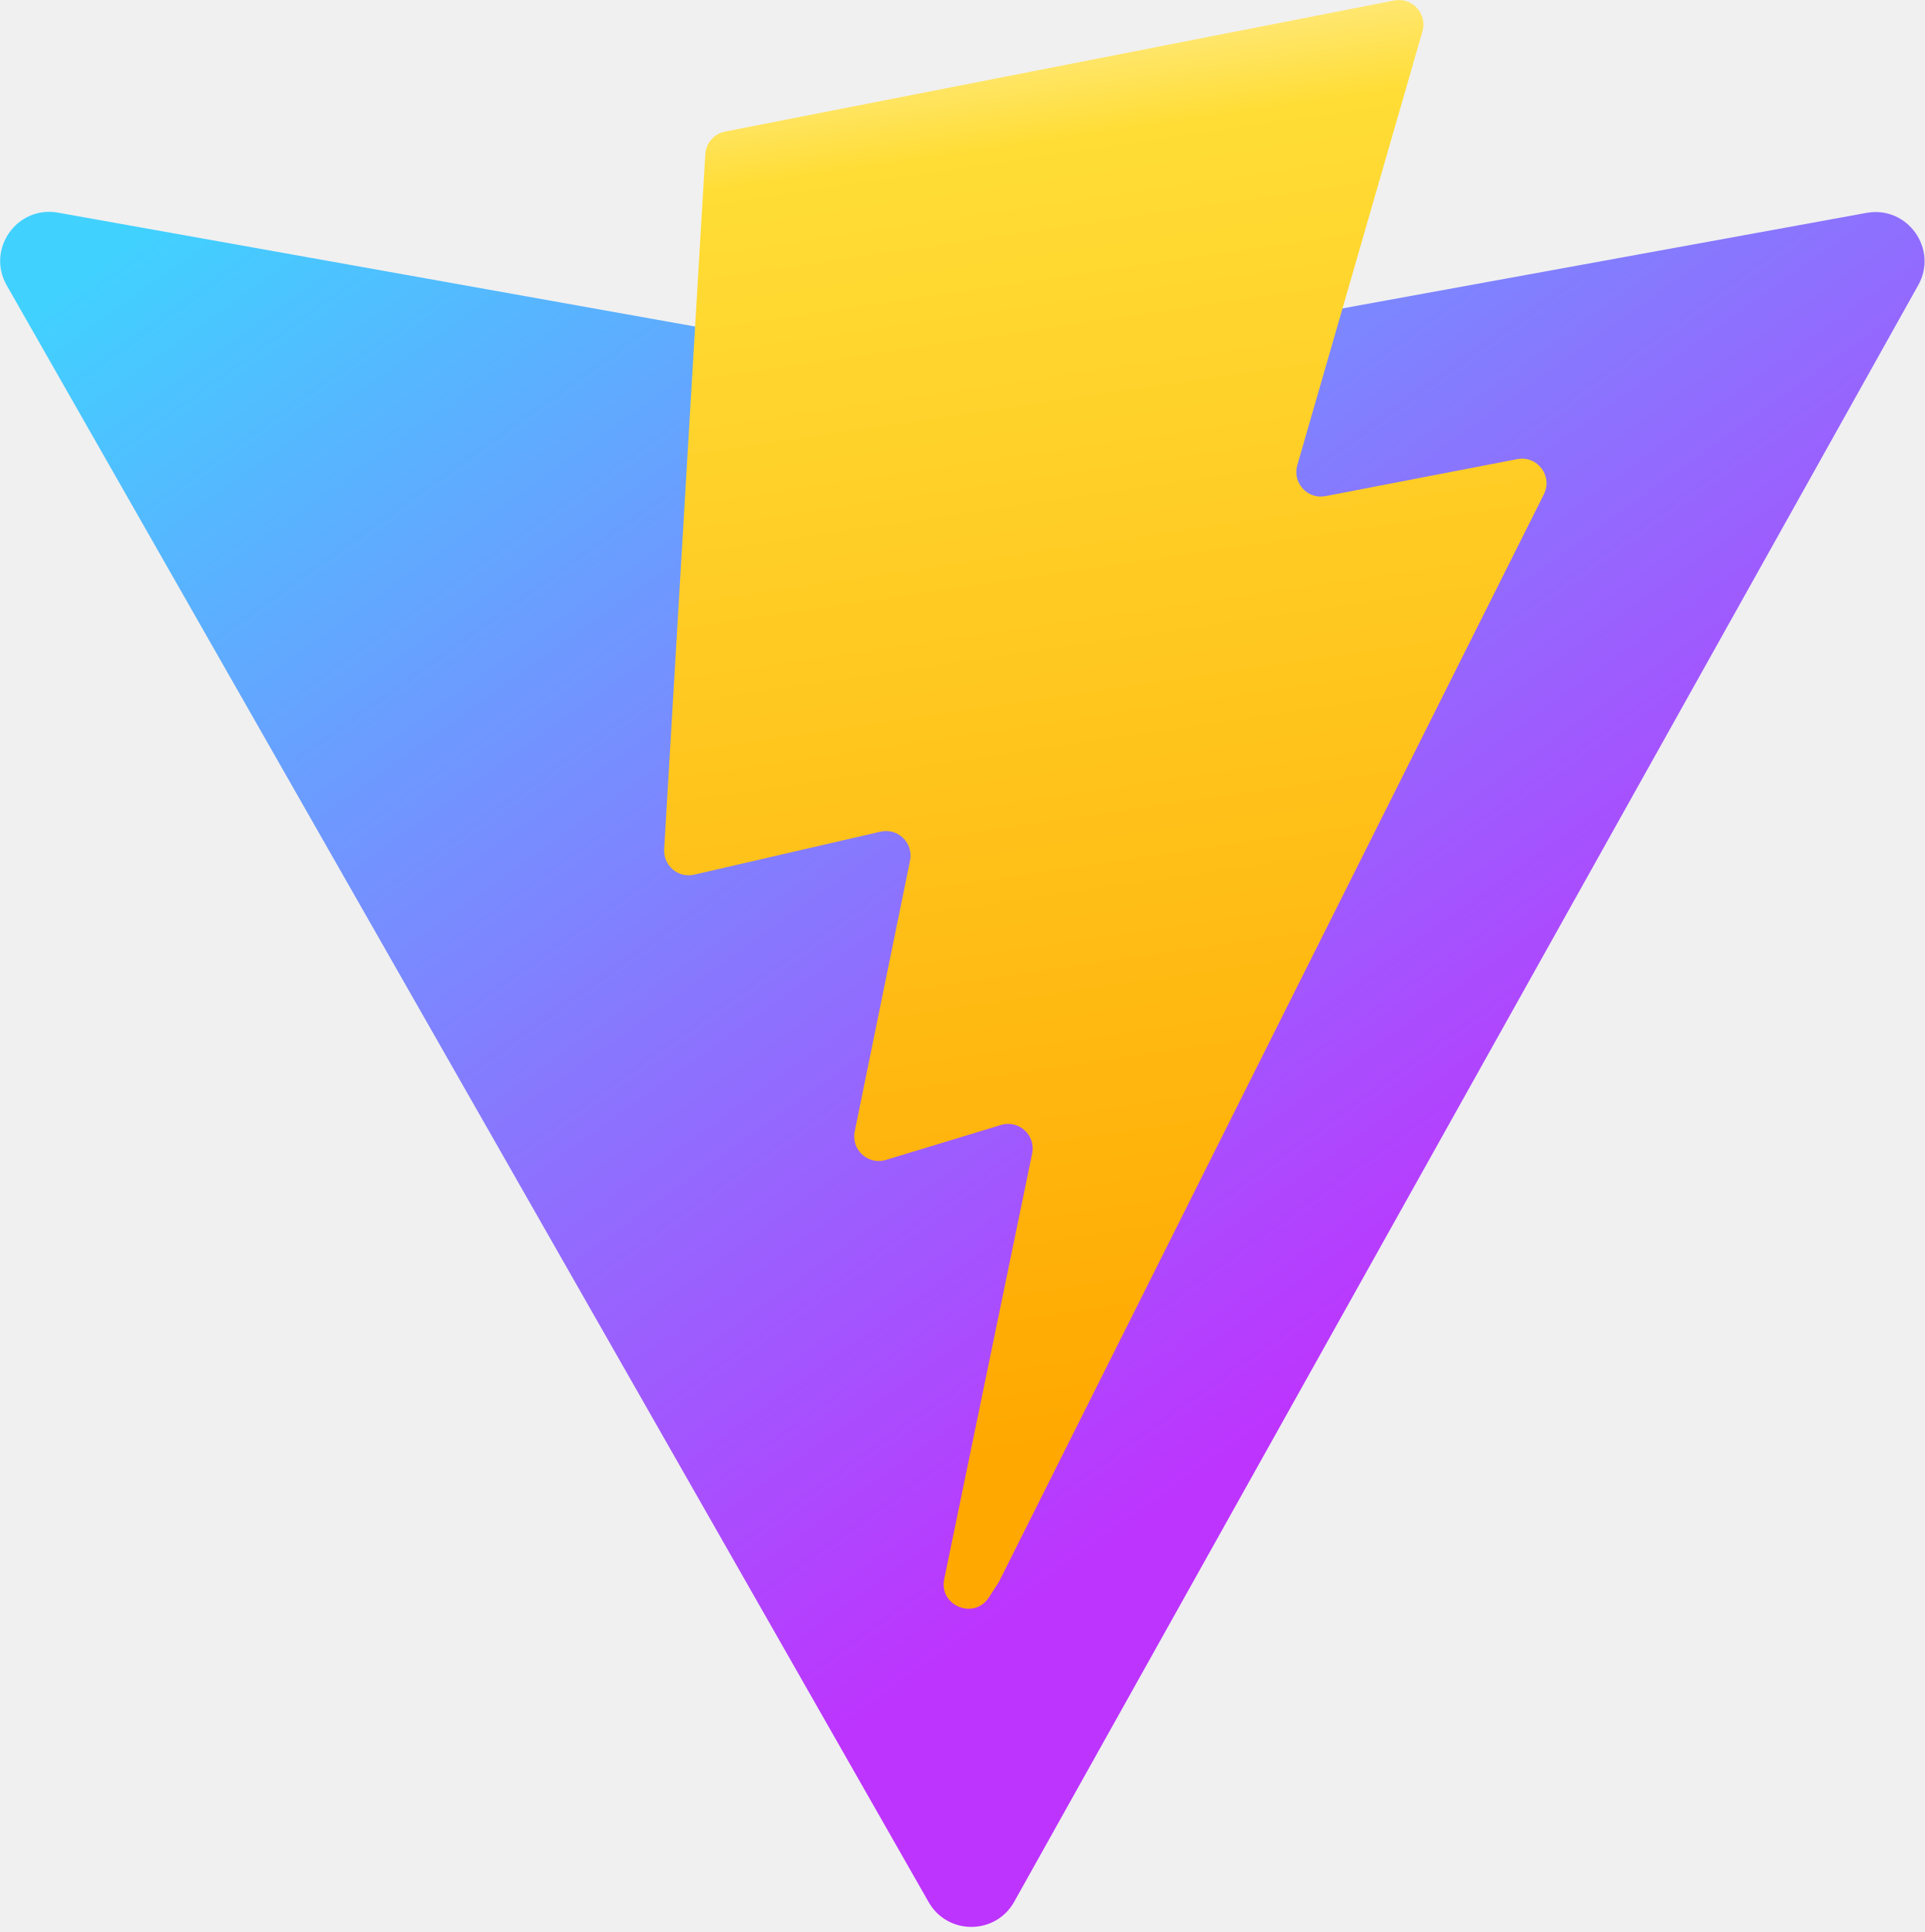
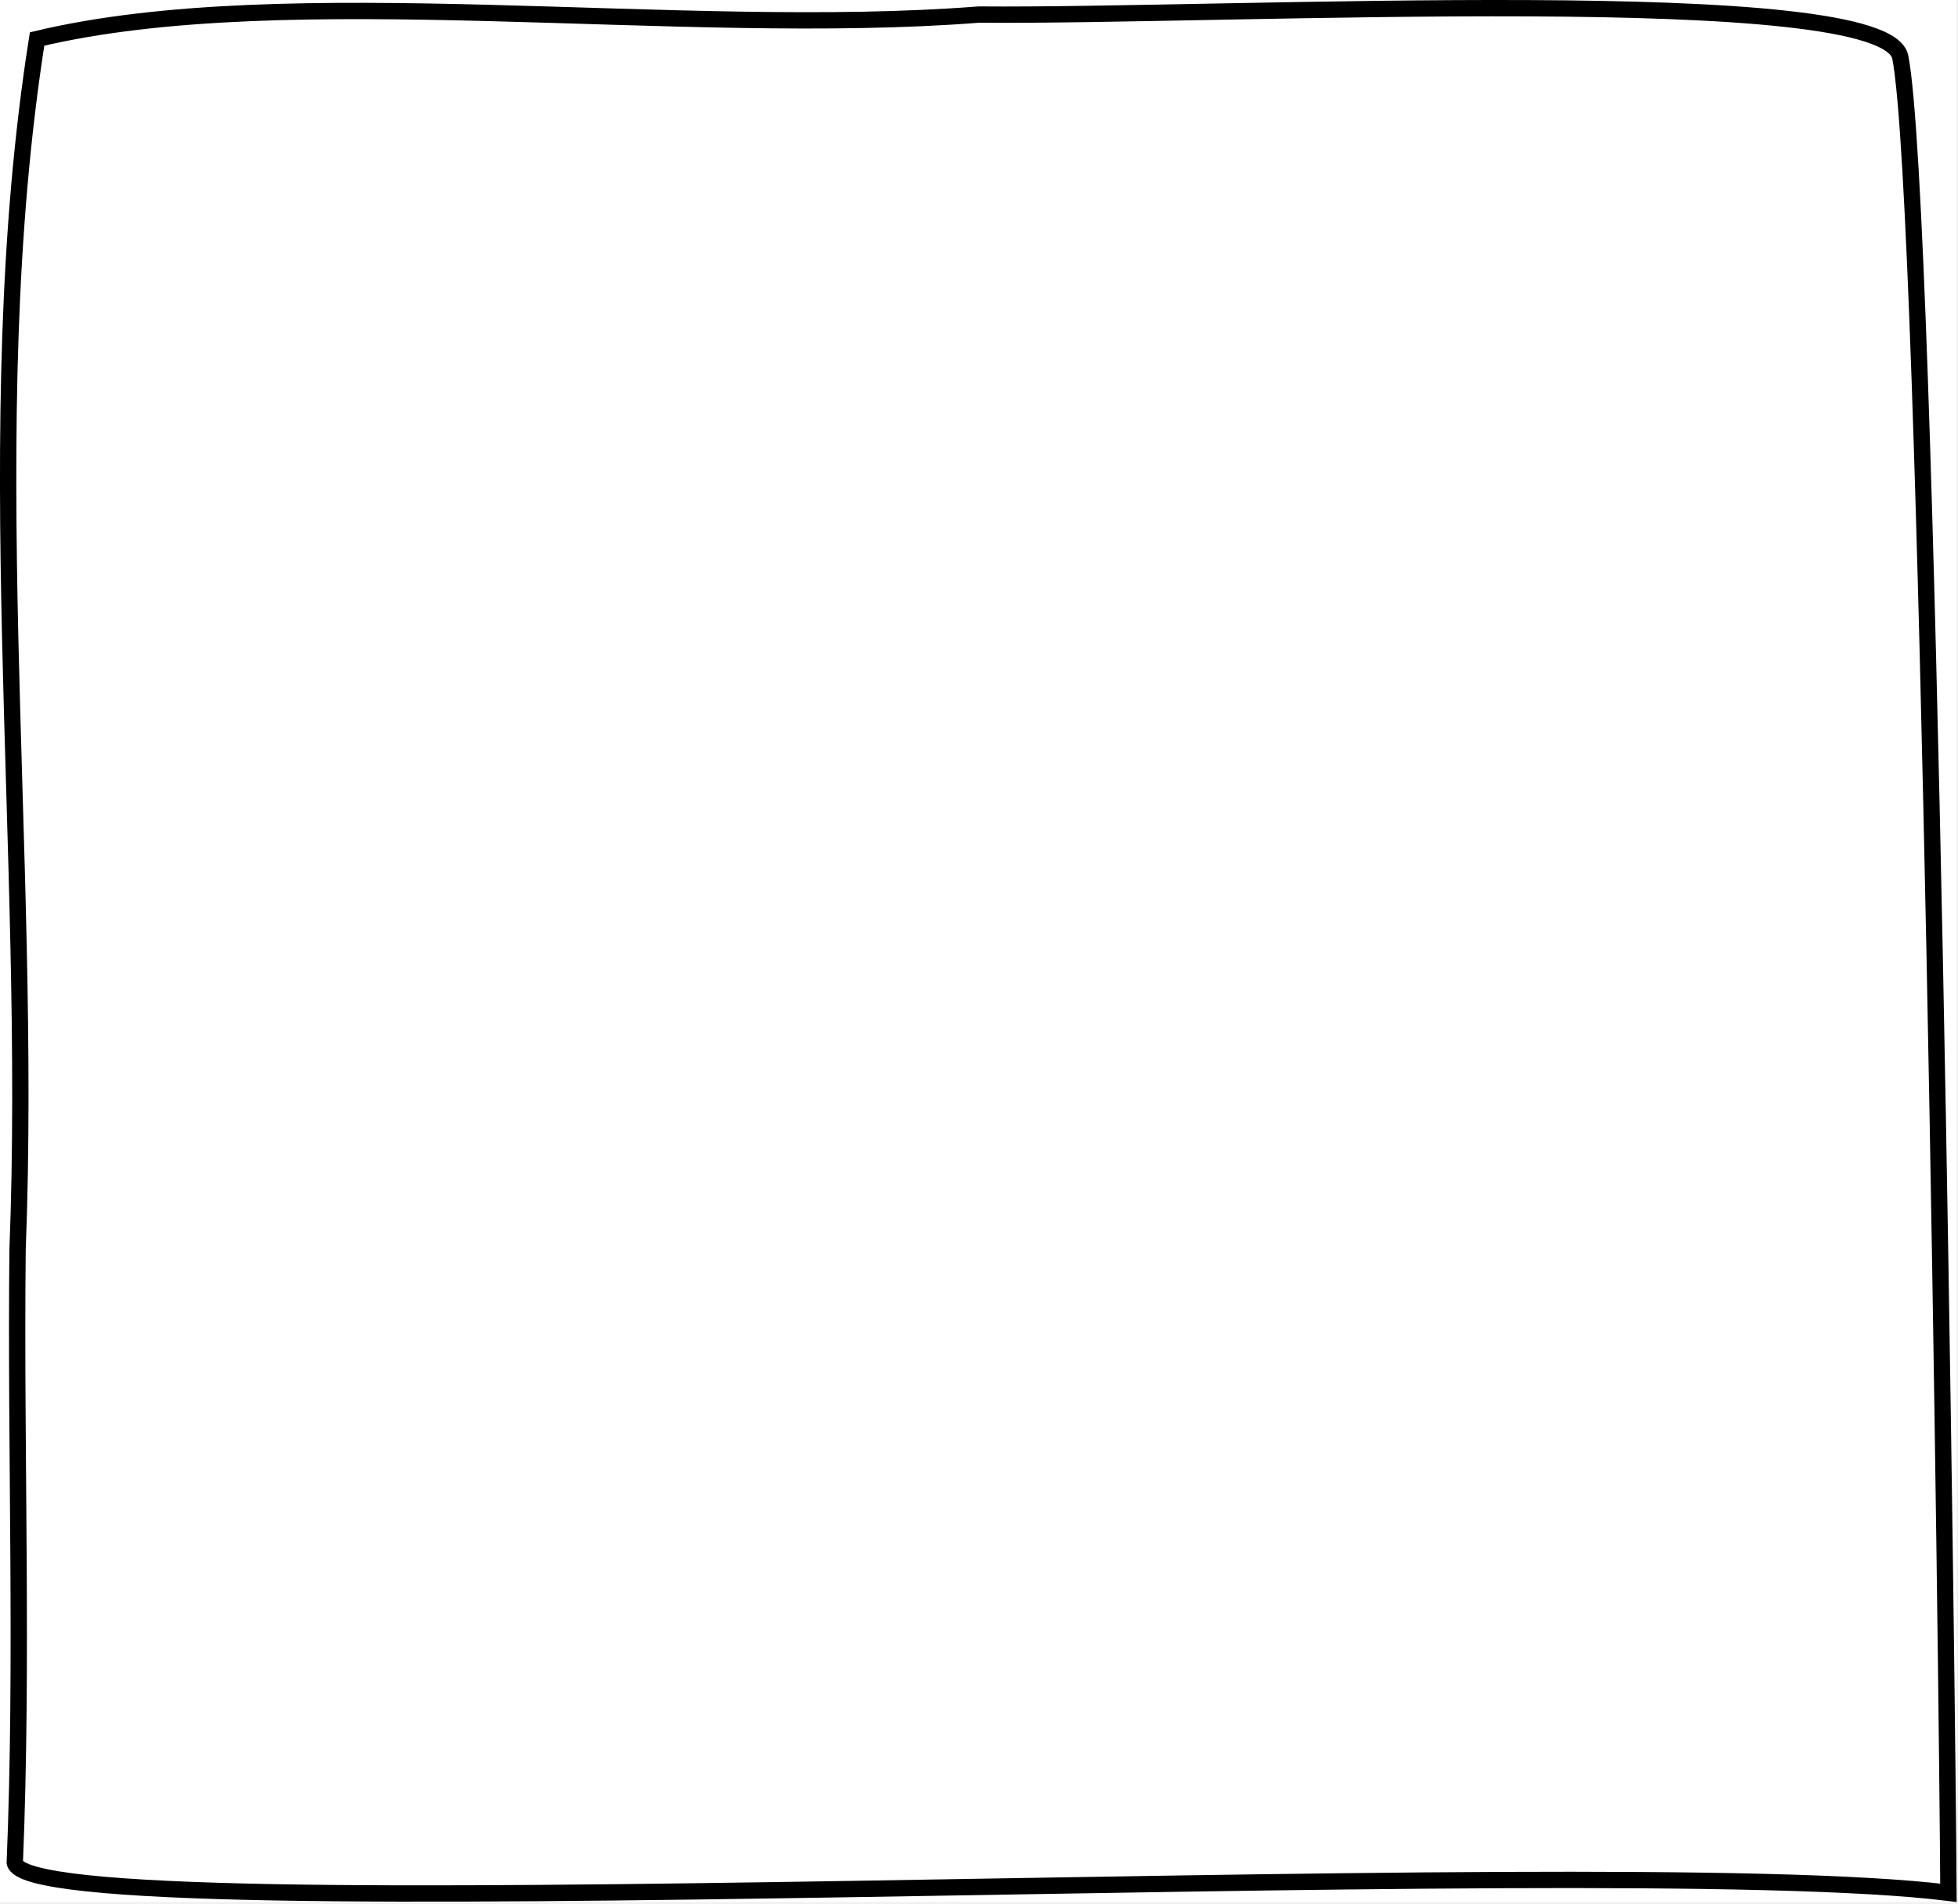
- <svg xmlns="http://www.w3.org/2000/svg" aria-hidden="true" role="img" class="iconify iconify--logos" width="31.88" height="32" preserveAspectRatio="xMidYMid meet" viewBox="0 0 256 257">
+ <svg xmlns="http://www.w3.org/2000/svg" width="360" height="350" viewBox="0 0 360 350" fill="none">
+   <g clip-path="url(#clip0_218_7)">
+     <rect width="359.75" height="349.7" fill="white" />
+     <path d="M358.24 348C293.24 340 5.08 356 2.72 342.45C4.26 304.97 2.83 267.35 3.23 229.83C6.09 156.28 -4.42 78.34 6.82 7.17C53.11 -3.89 125.13 6.98 179.94 2.68C226.11 3.08 346.94 -3.46 349.4 10.56C354.62 37.55 358.08 312.35 358.24 348Z" stroke="black" stroke-width="3" stroke-miterlimit="10" />
+   </g>
  <defs>
-     <linearGradient id="IconifyId1813088fe1fbc01fb466" x1="-.828%" x2="57.636%" y1="7.652%" y2="78.411%">
-       <stop offset="0%" stop-color="#41D1FF" />
-       <stop offset="100%" stop-color="#BD34FE" />
-     </linearGradient>
-     <linearGradient id="IconifyId1813088fe1fbc01fb467" x1="43.376%" x2="50.316%" y1="2.242%" y2="89.03%">
-       <stop offset="0%" stop-color="#FFEA83" />
-       <stop offset="8.333%" stop-color="#FFDD35" />
-       <stop offset="100%" stop-color="#FFA800" />
-     </linearGradient>
+     <clipPath id="clip0_218_7">
+       <rect width="359.75" height="349.7" fill="white" />
+     </clipPath>
  </defs>
-   <path fill="url(#IconifyId1813088fe1fbc01fb466)" d="M255.153 37.938L134.897 252.976c-2.483 4.44-8.862 4.466-11.382.048L.875 37.958c-2.746-4.814 1.371-10.646 6.827-9.67l120.385 21.517a6.537 6.537 0 0 0 2.322-.004l117.867-21.483c5.438-.991 9.574 4.796 6.877 9.62Z" />
-   <path fill="url(#IconifyId1813088fe1fbc01fb467)" d="M185.432.063L96.44 17.501a3.268 3.268 0 0 0-2.634 3.014l-5.474 92.456a3.268 3.268 0 0 0 3.997 3.378l24.777-5.718c2.318-.535 4.413 1.507 3.936 3.838l-7.361 36.047c-.495 2.426 1.782 4.5 4.151 3.78l15.304-4.649c2.372-.72 4.652 1.36 4.15 3.788l-11.698 56.621c-.732 3.542 3.979 5.473 5.943 2.437l1.313-2.028l72.516-144.72c1.215-2.423-.88-5.186-3.54-4.672l-25.505 4.922c-2.396.462-4.435-1.77-3.759-4.114l16.646-57.705c.677-2.35-1.37-4.583-3.769-4.113Z" />
</svg>
